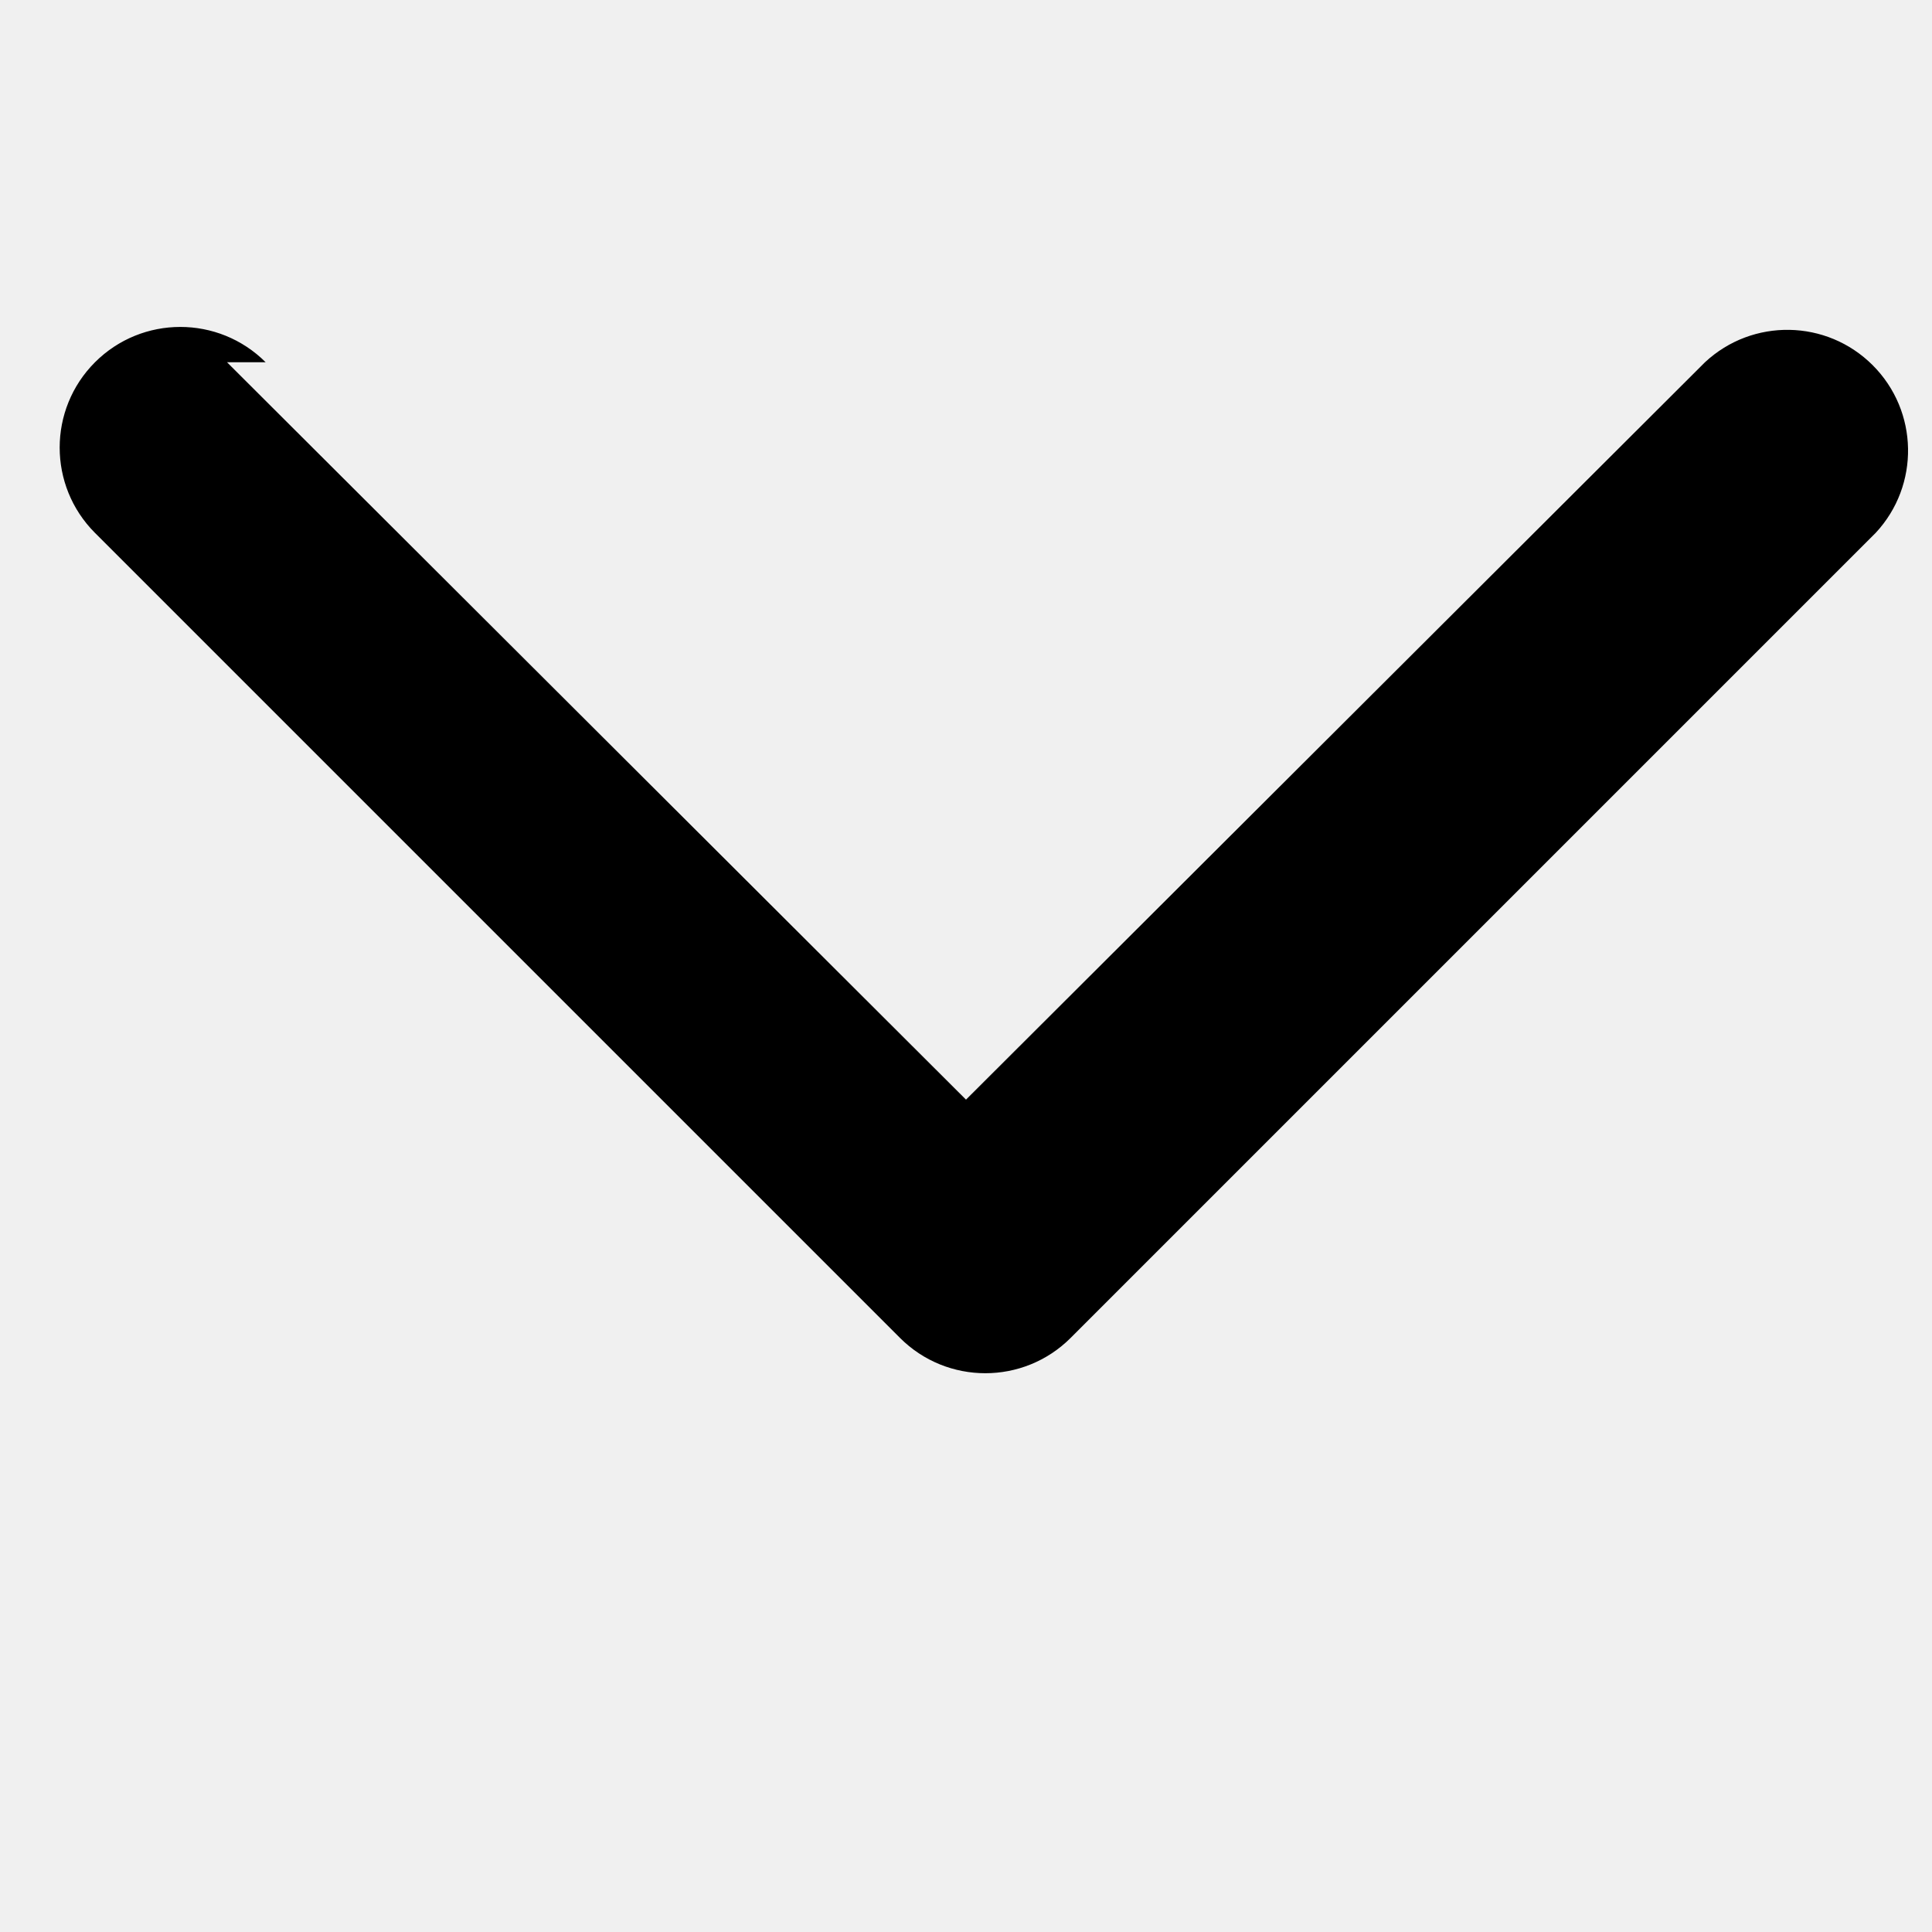
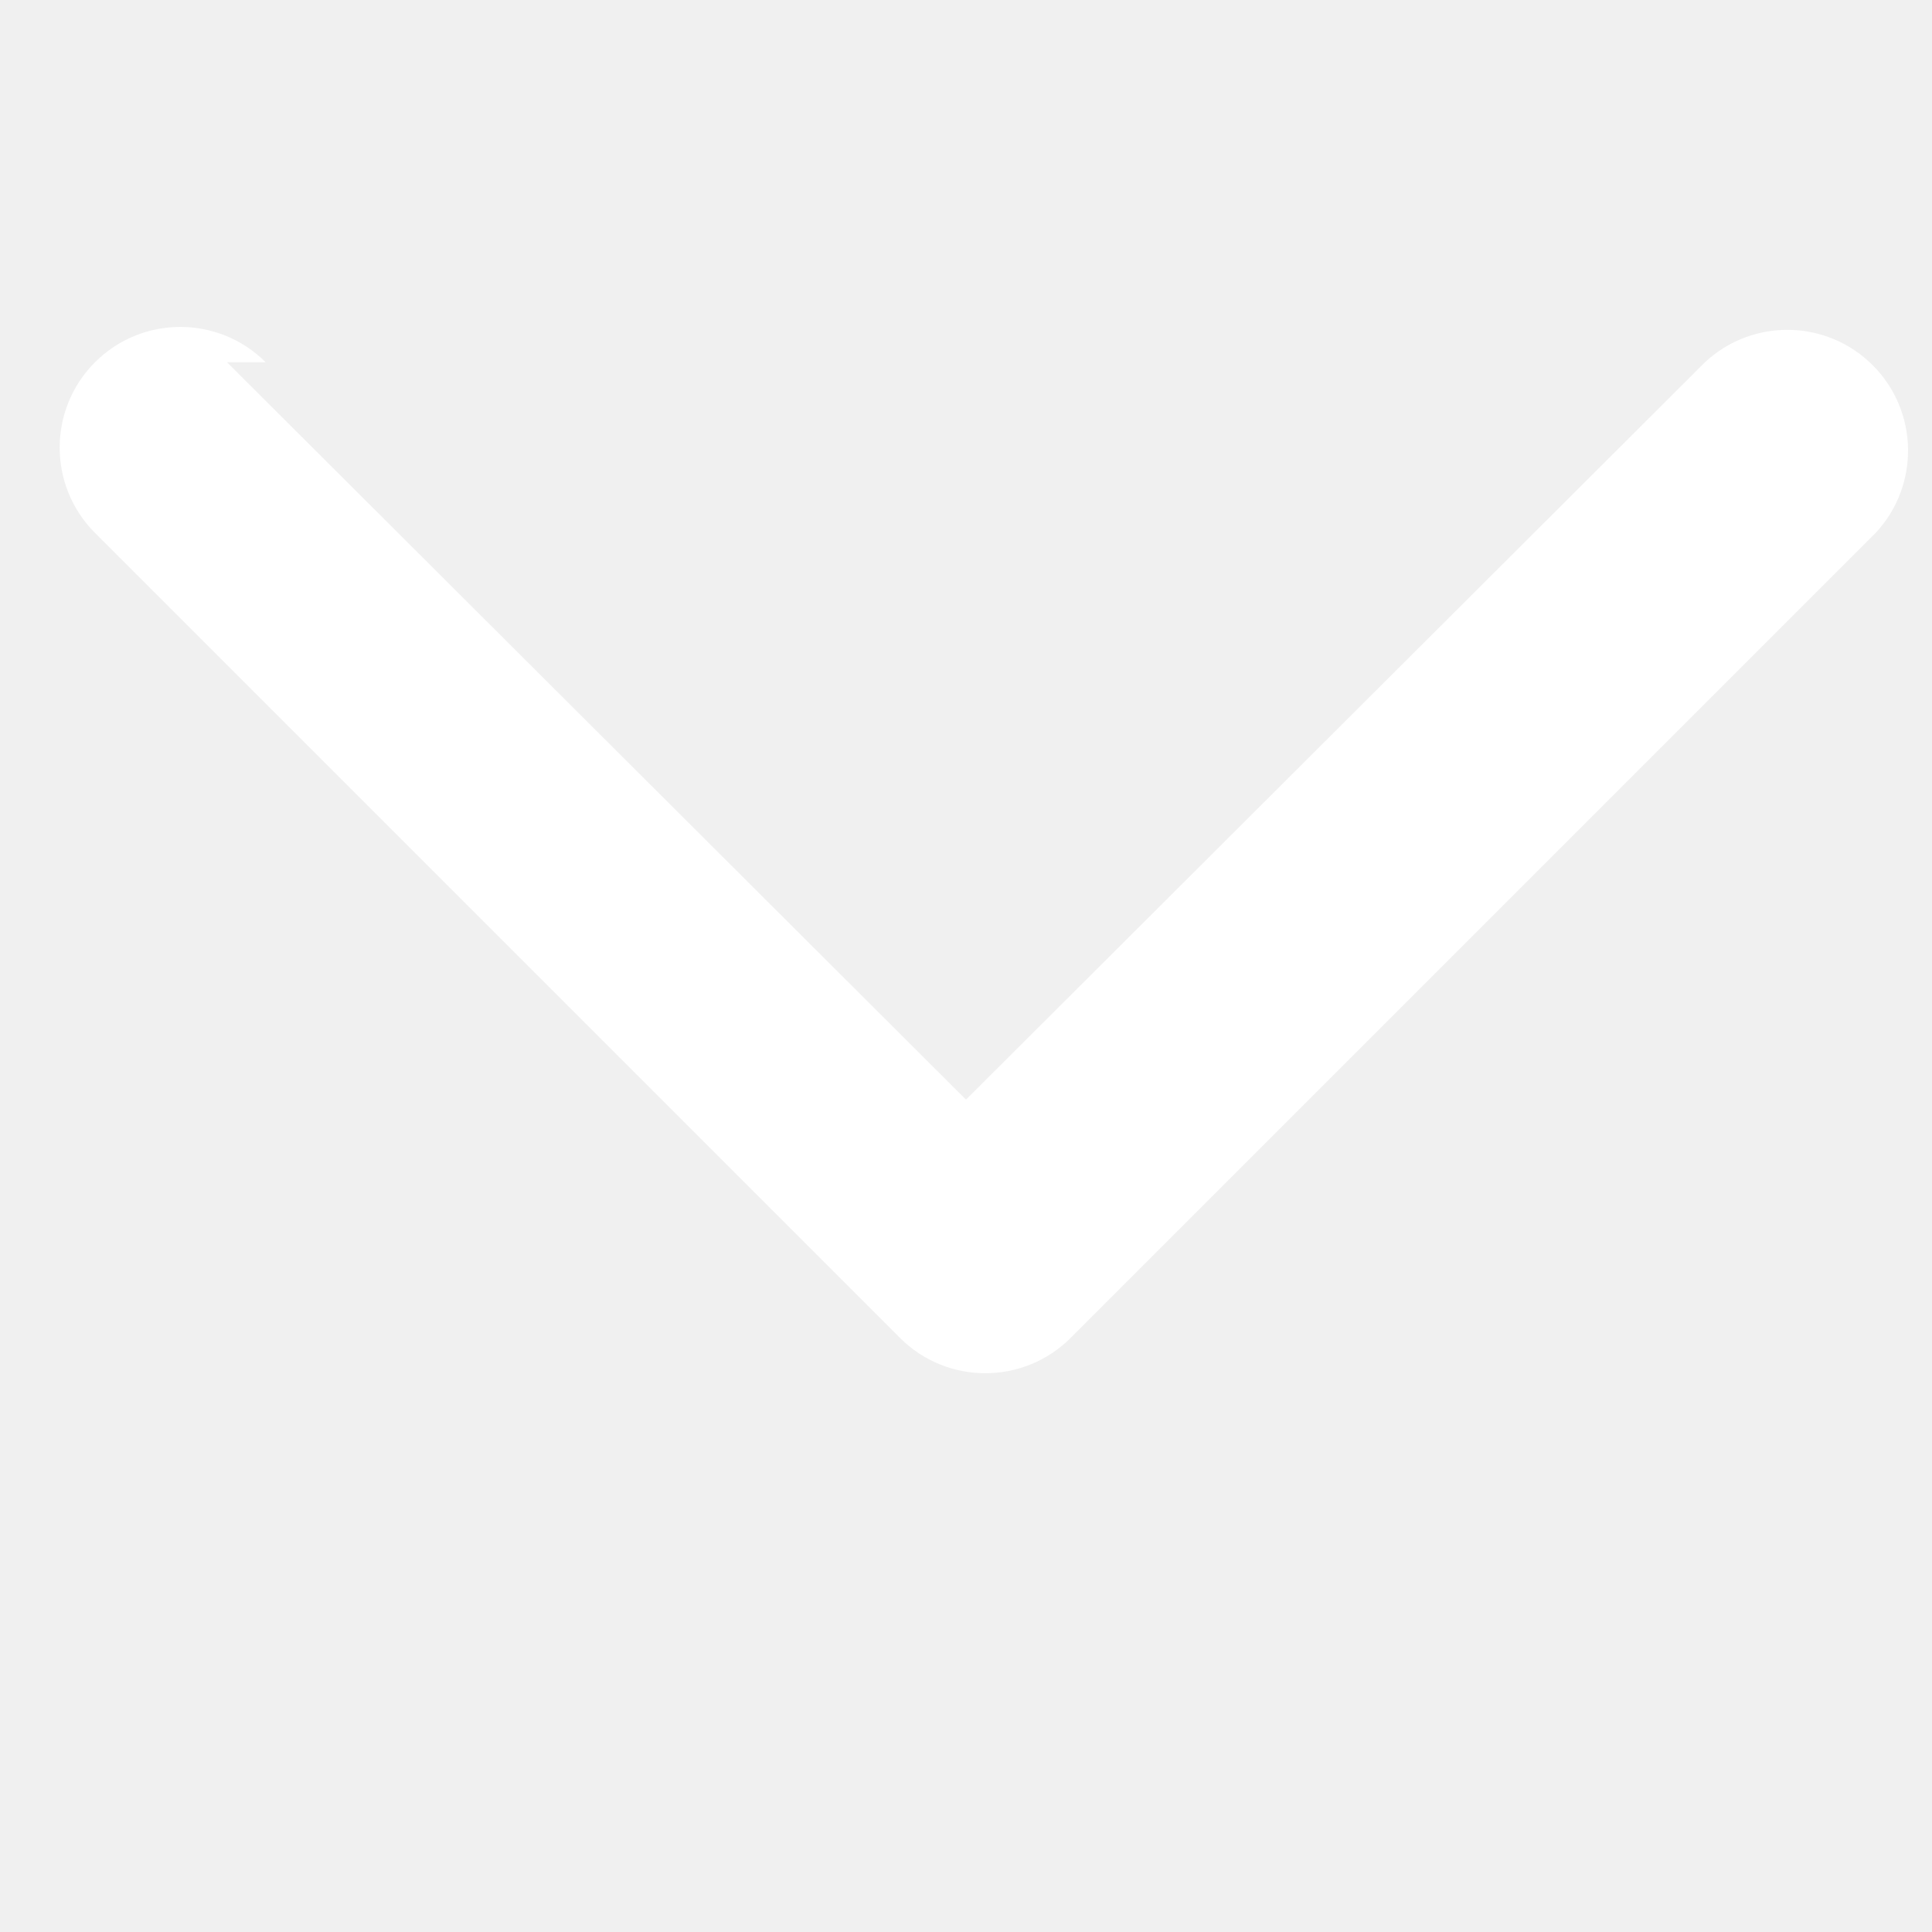
<svg xmlns="http://www.w3.org/2000/svg" width="12" height="12" viewBox="0 0 12 12">
-   <path d="M1.41 2.25L6 6.83l4.59-4.58a.75.75 0 011.06 1.06l-5 5a.75.75 0 01-1.06 0l-5-5a.75.75 0 010-1.06.75.75 0 011.06 0z" />
+   <path d="M1.41 2.25L6 6.83l4.59-4.58a.75.75 0 011.06 1.06l-5 5a.75.75 0 01-1.06 0l-5-5a.75.75 0 010-1.06.75.75 0 011.06 0z" fill="#ffffff" />
</svg>
